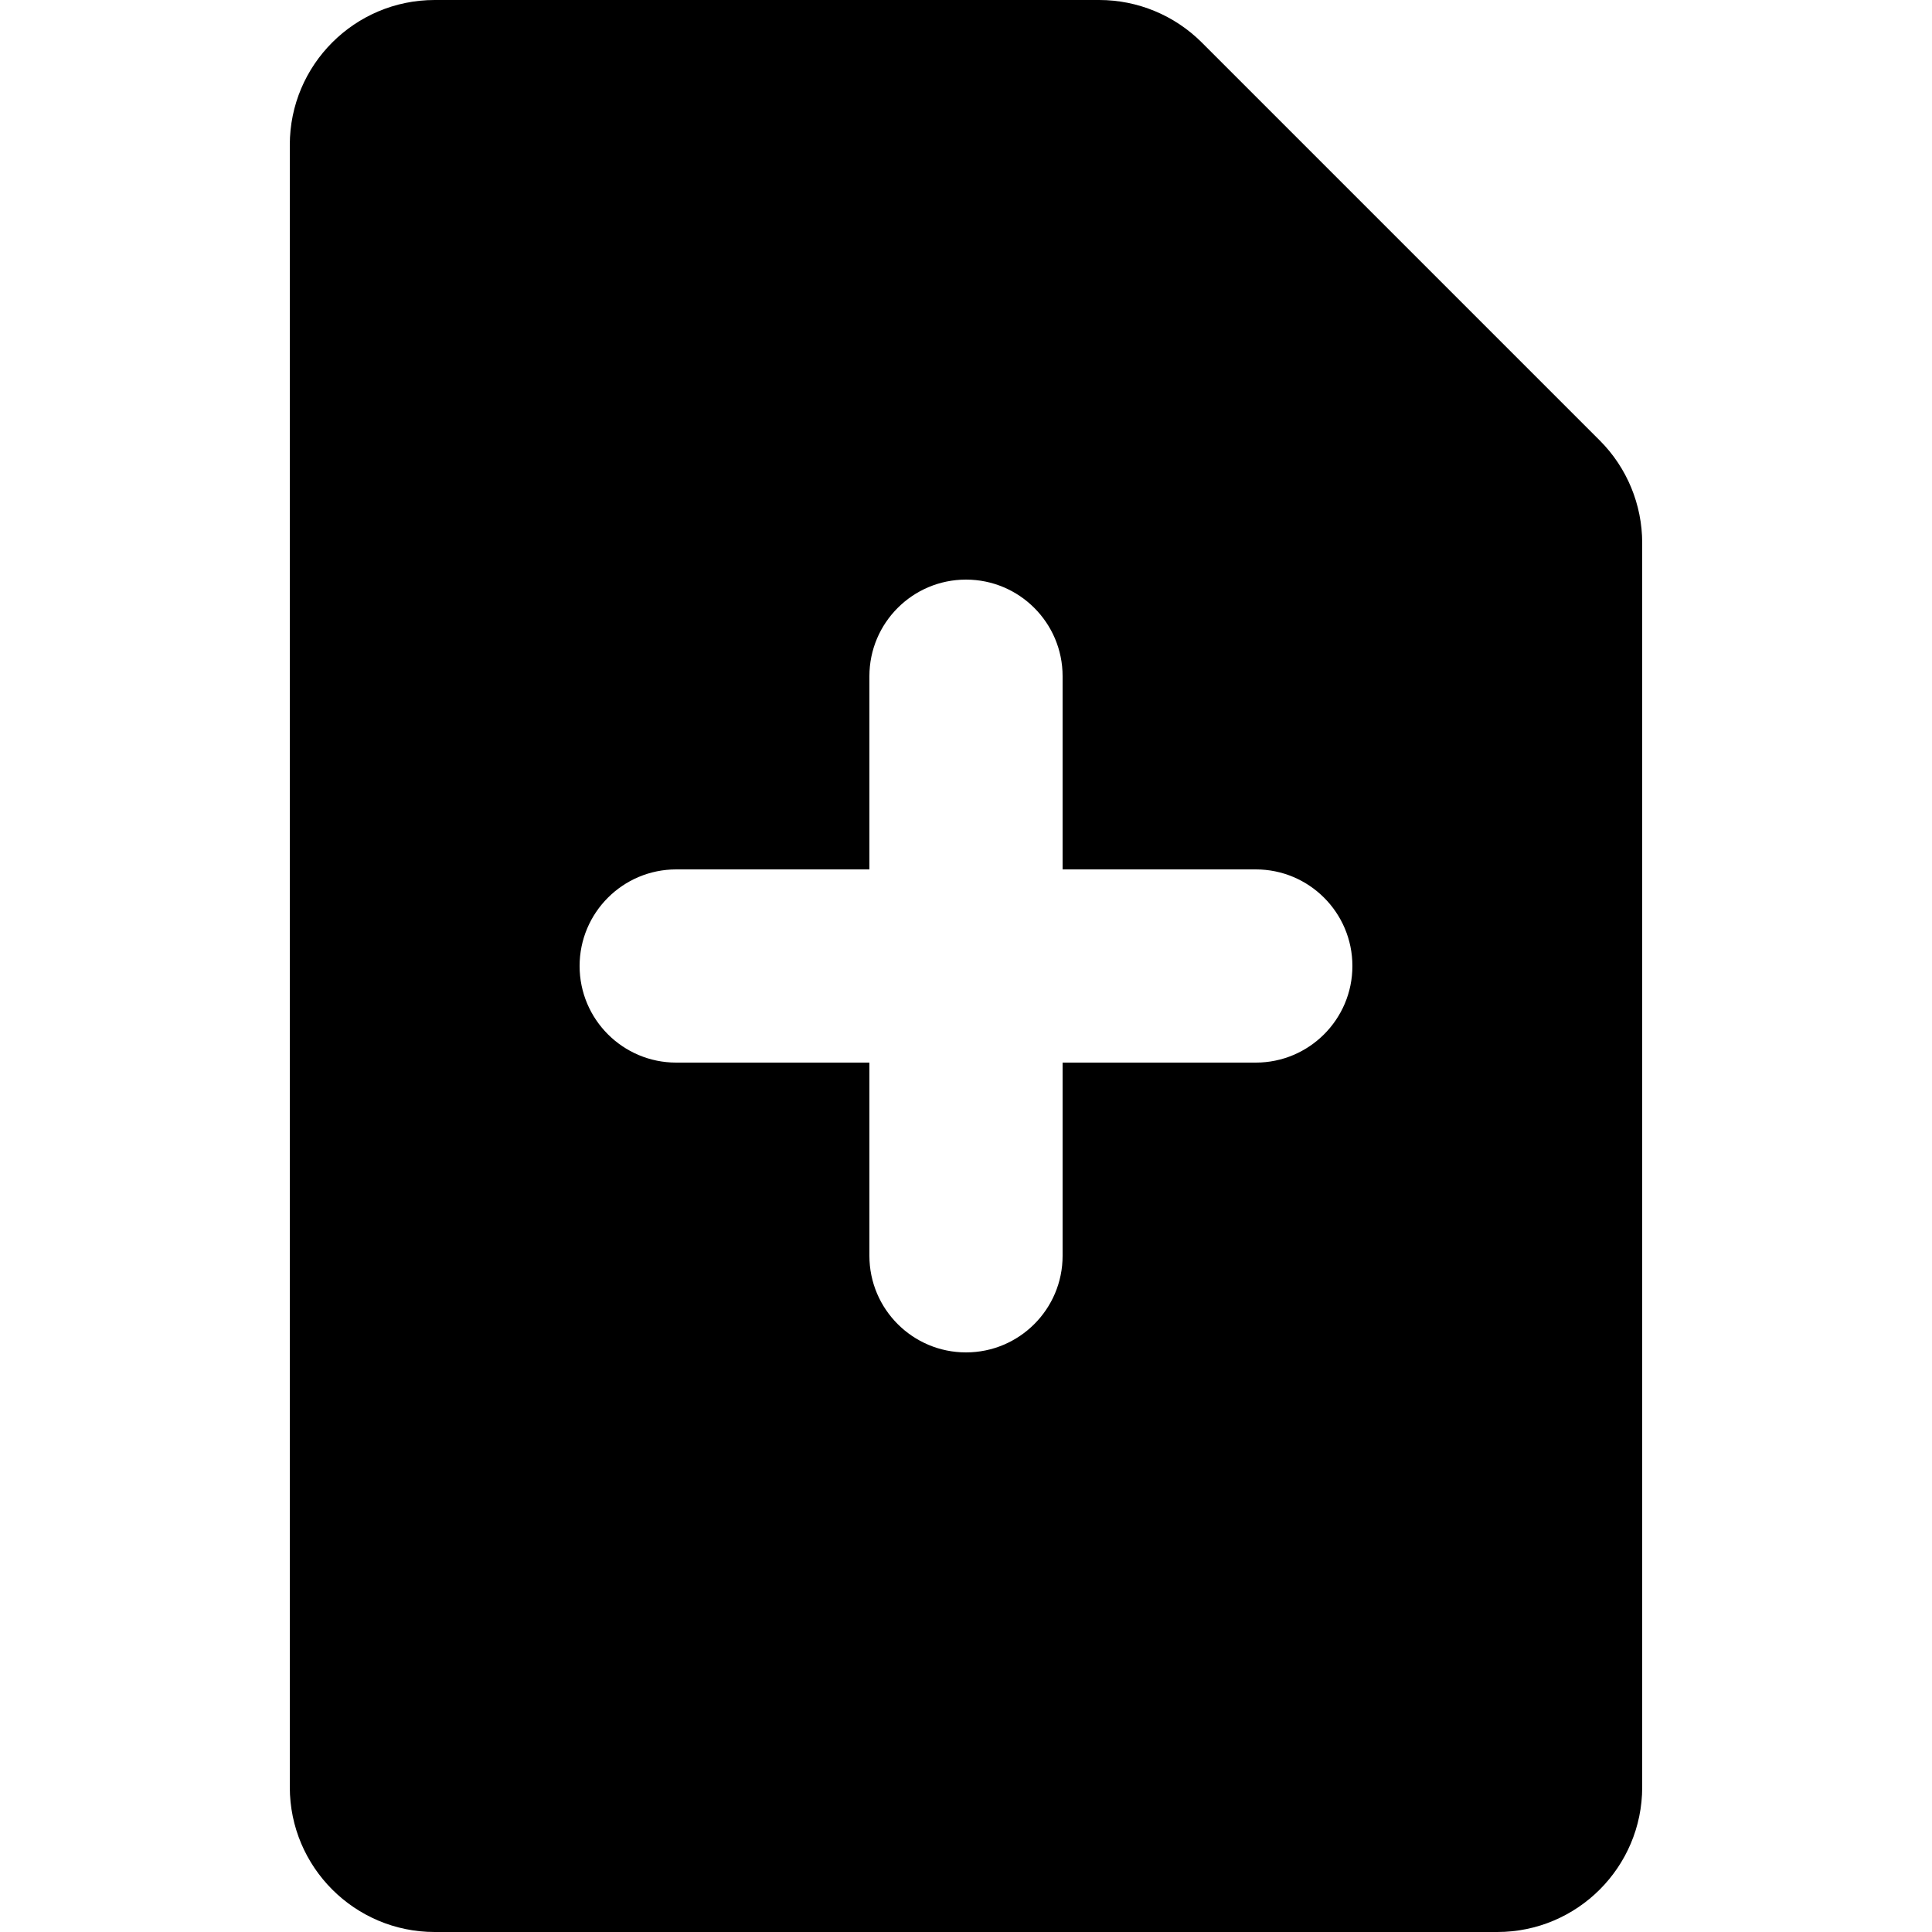
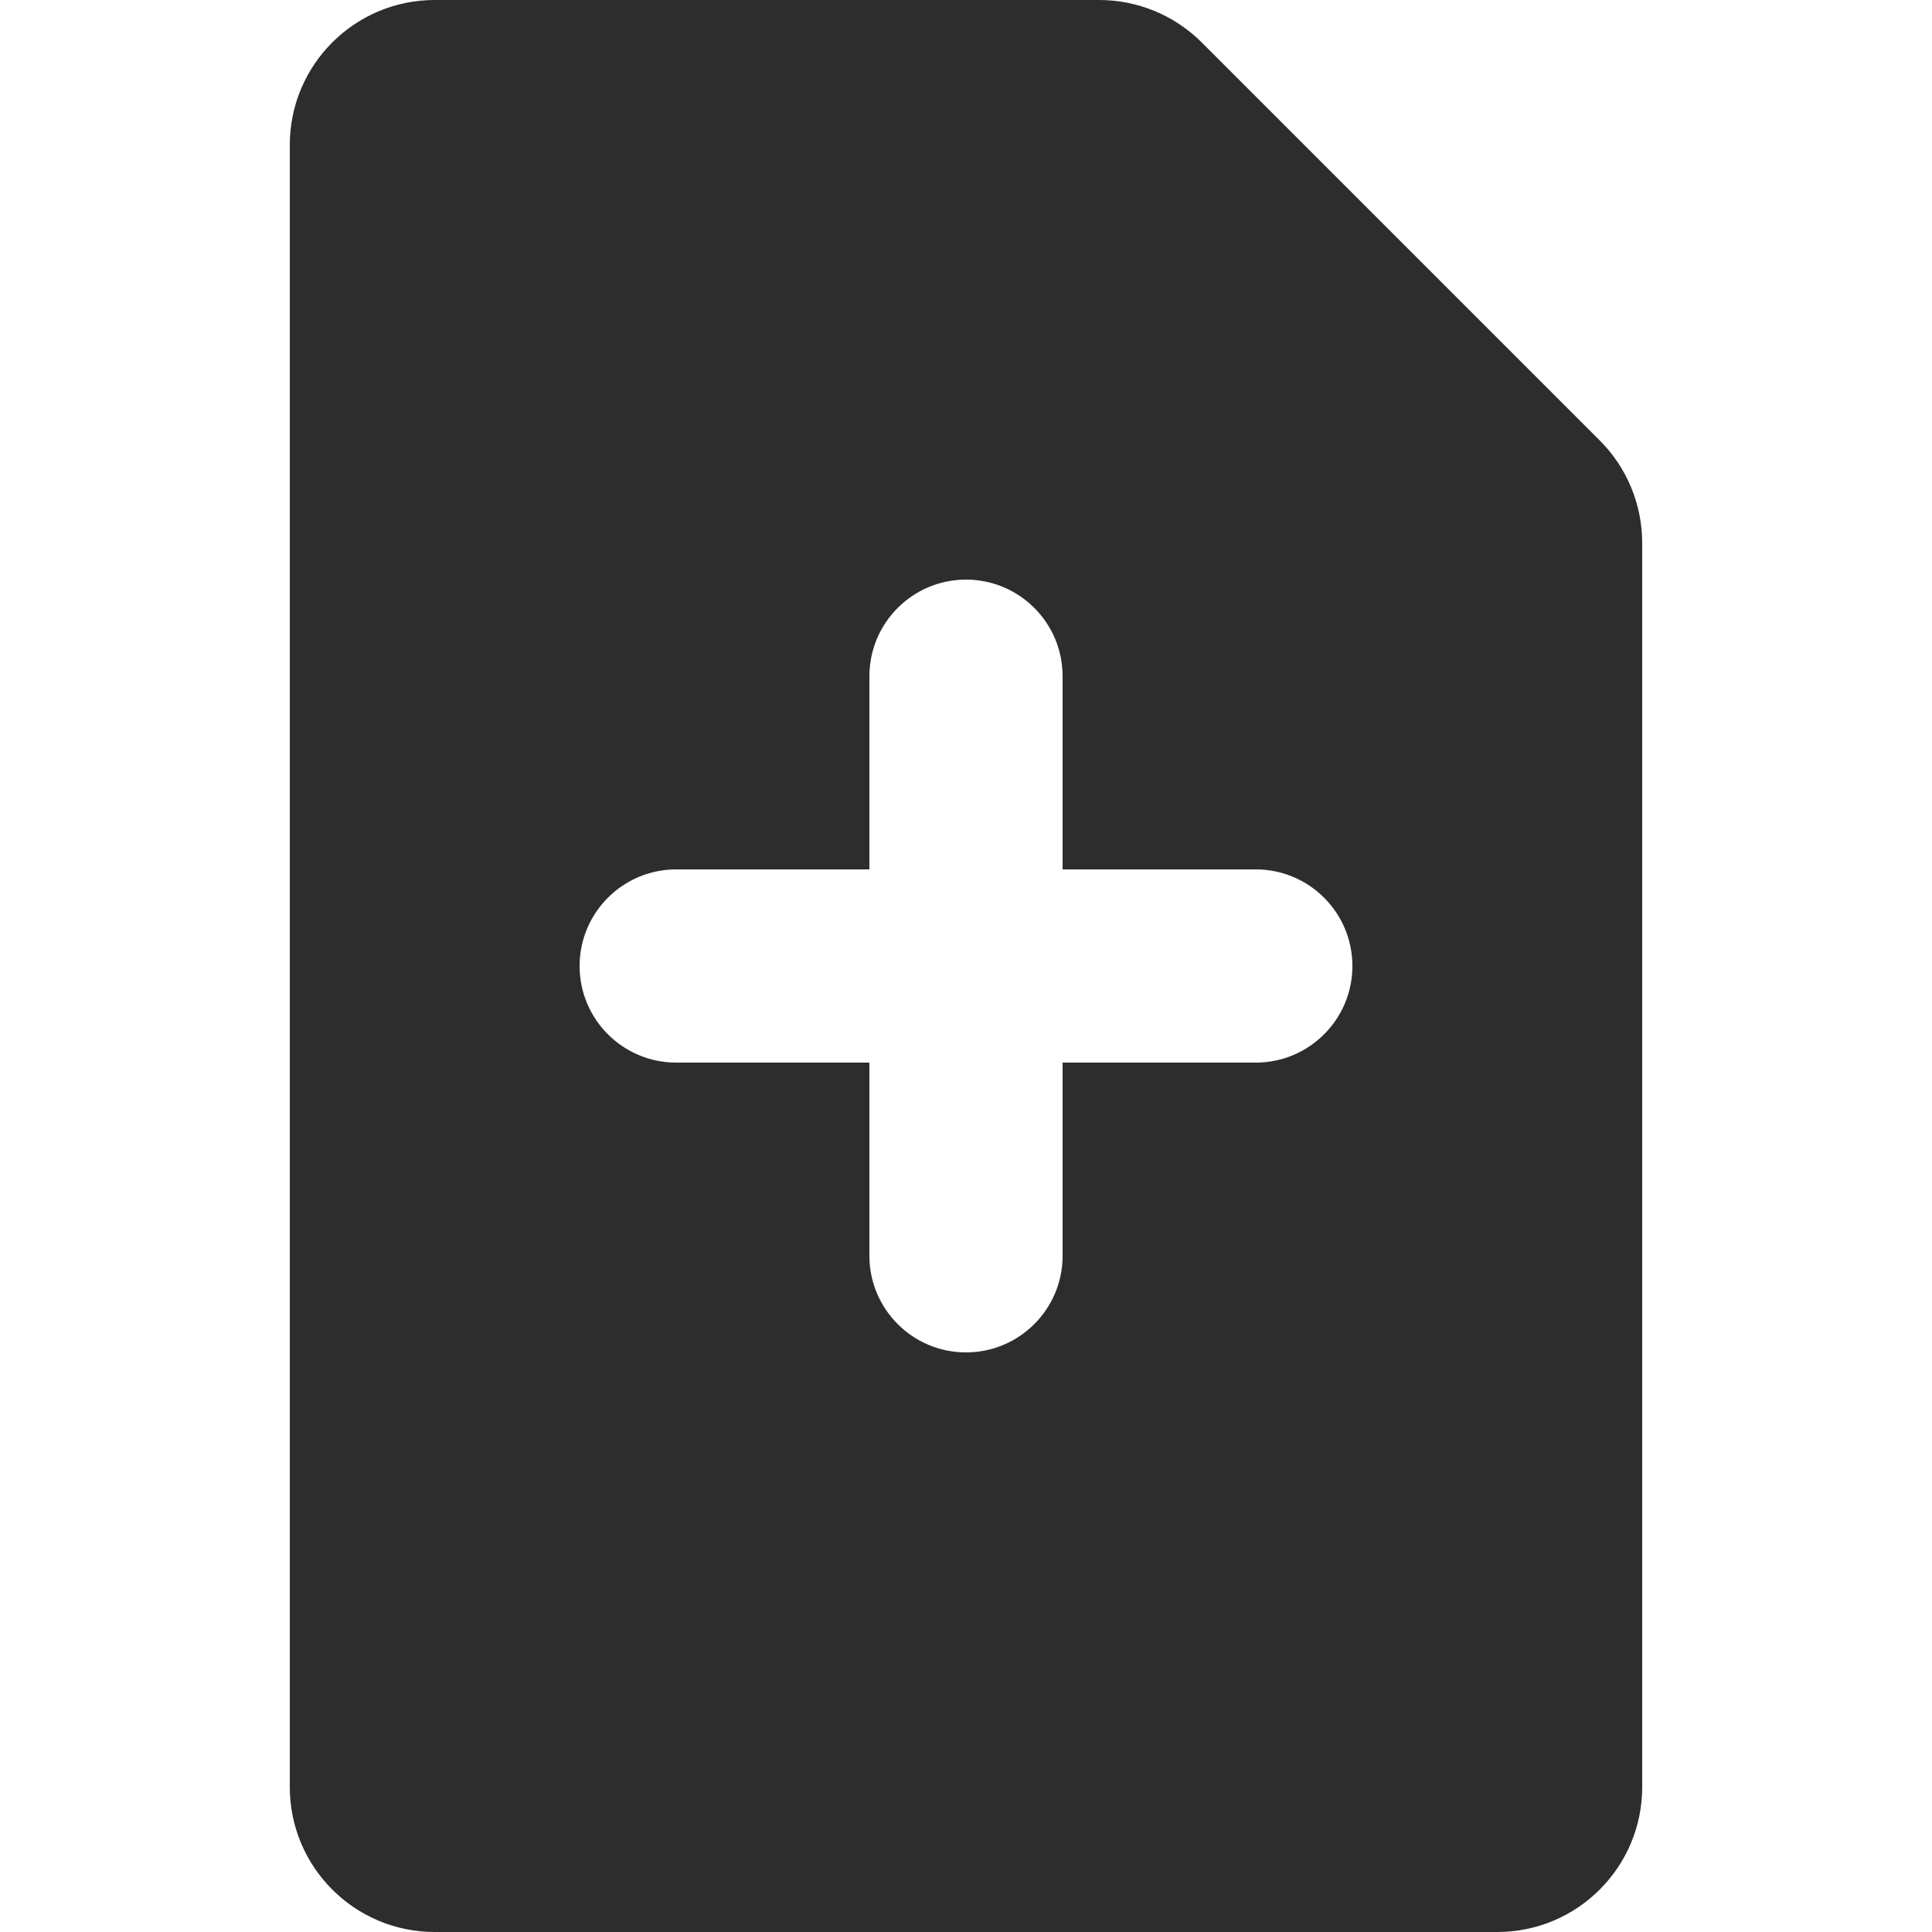
<svg xmlns="http://www.w3.org/2000/svg" fill="none" height="512" viewBox="0 0 20 20" width="512">
-   <path clip-rule="evenodd" d="m11.379 0c.398 0 .779.158 1.061.439l4.121 4.121c.281.281.439.663.439 1.061v12.879c0 .828-.672 1.5-1.5 1.5h-11c-.828 0-1.5-.672-1.5-1.5v-17c0-.828.672-1.5 1.5-1.5zm-1.379 14c-.552 0-1-.448-1-1v-2h-2c-.552 0-1-.448-1-1 0-.552.448-1 1-1h2v-2c0-.552.448-1 1-1 .552 0 1 .448 1 1v2h2c.552 0 1 .448 1 1 0 .552-.448 1-1 1h-2v2c0 .552-.448 1-1 1z" fill="rgb(0,0,0)" fill-rule="evenodd" />
+   <path clip-rule="evenodd" d="m11.379 0c.398 0 .779.158 1.061.439l4.121 4.121c.281.281.439.663.439 1.061v12.879c0 .828-.672 1.5-1.5 1.5h-11c-.828 0-1.5-.672-1.5-1.5v-17c0-.828.672-1.5 1.5-1.5zm-1.379 14c-.552 0-1-.448-1-1v-2h-2c-.552 0-1-.448-1-1 0-.552.448-1 1-1h2v-2c0-.552.448-1 1-1 .552 0 1 .448 1 1v2h2c.552 0 1 .448 1 1 0 .552-.448 1-1 1h-2v2c0 .552-.448 1-1 1z" fill="#2d2d2d" fill-rule="evenodd" />
</svg>
